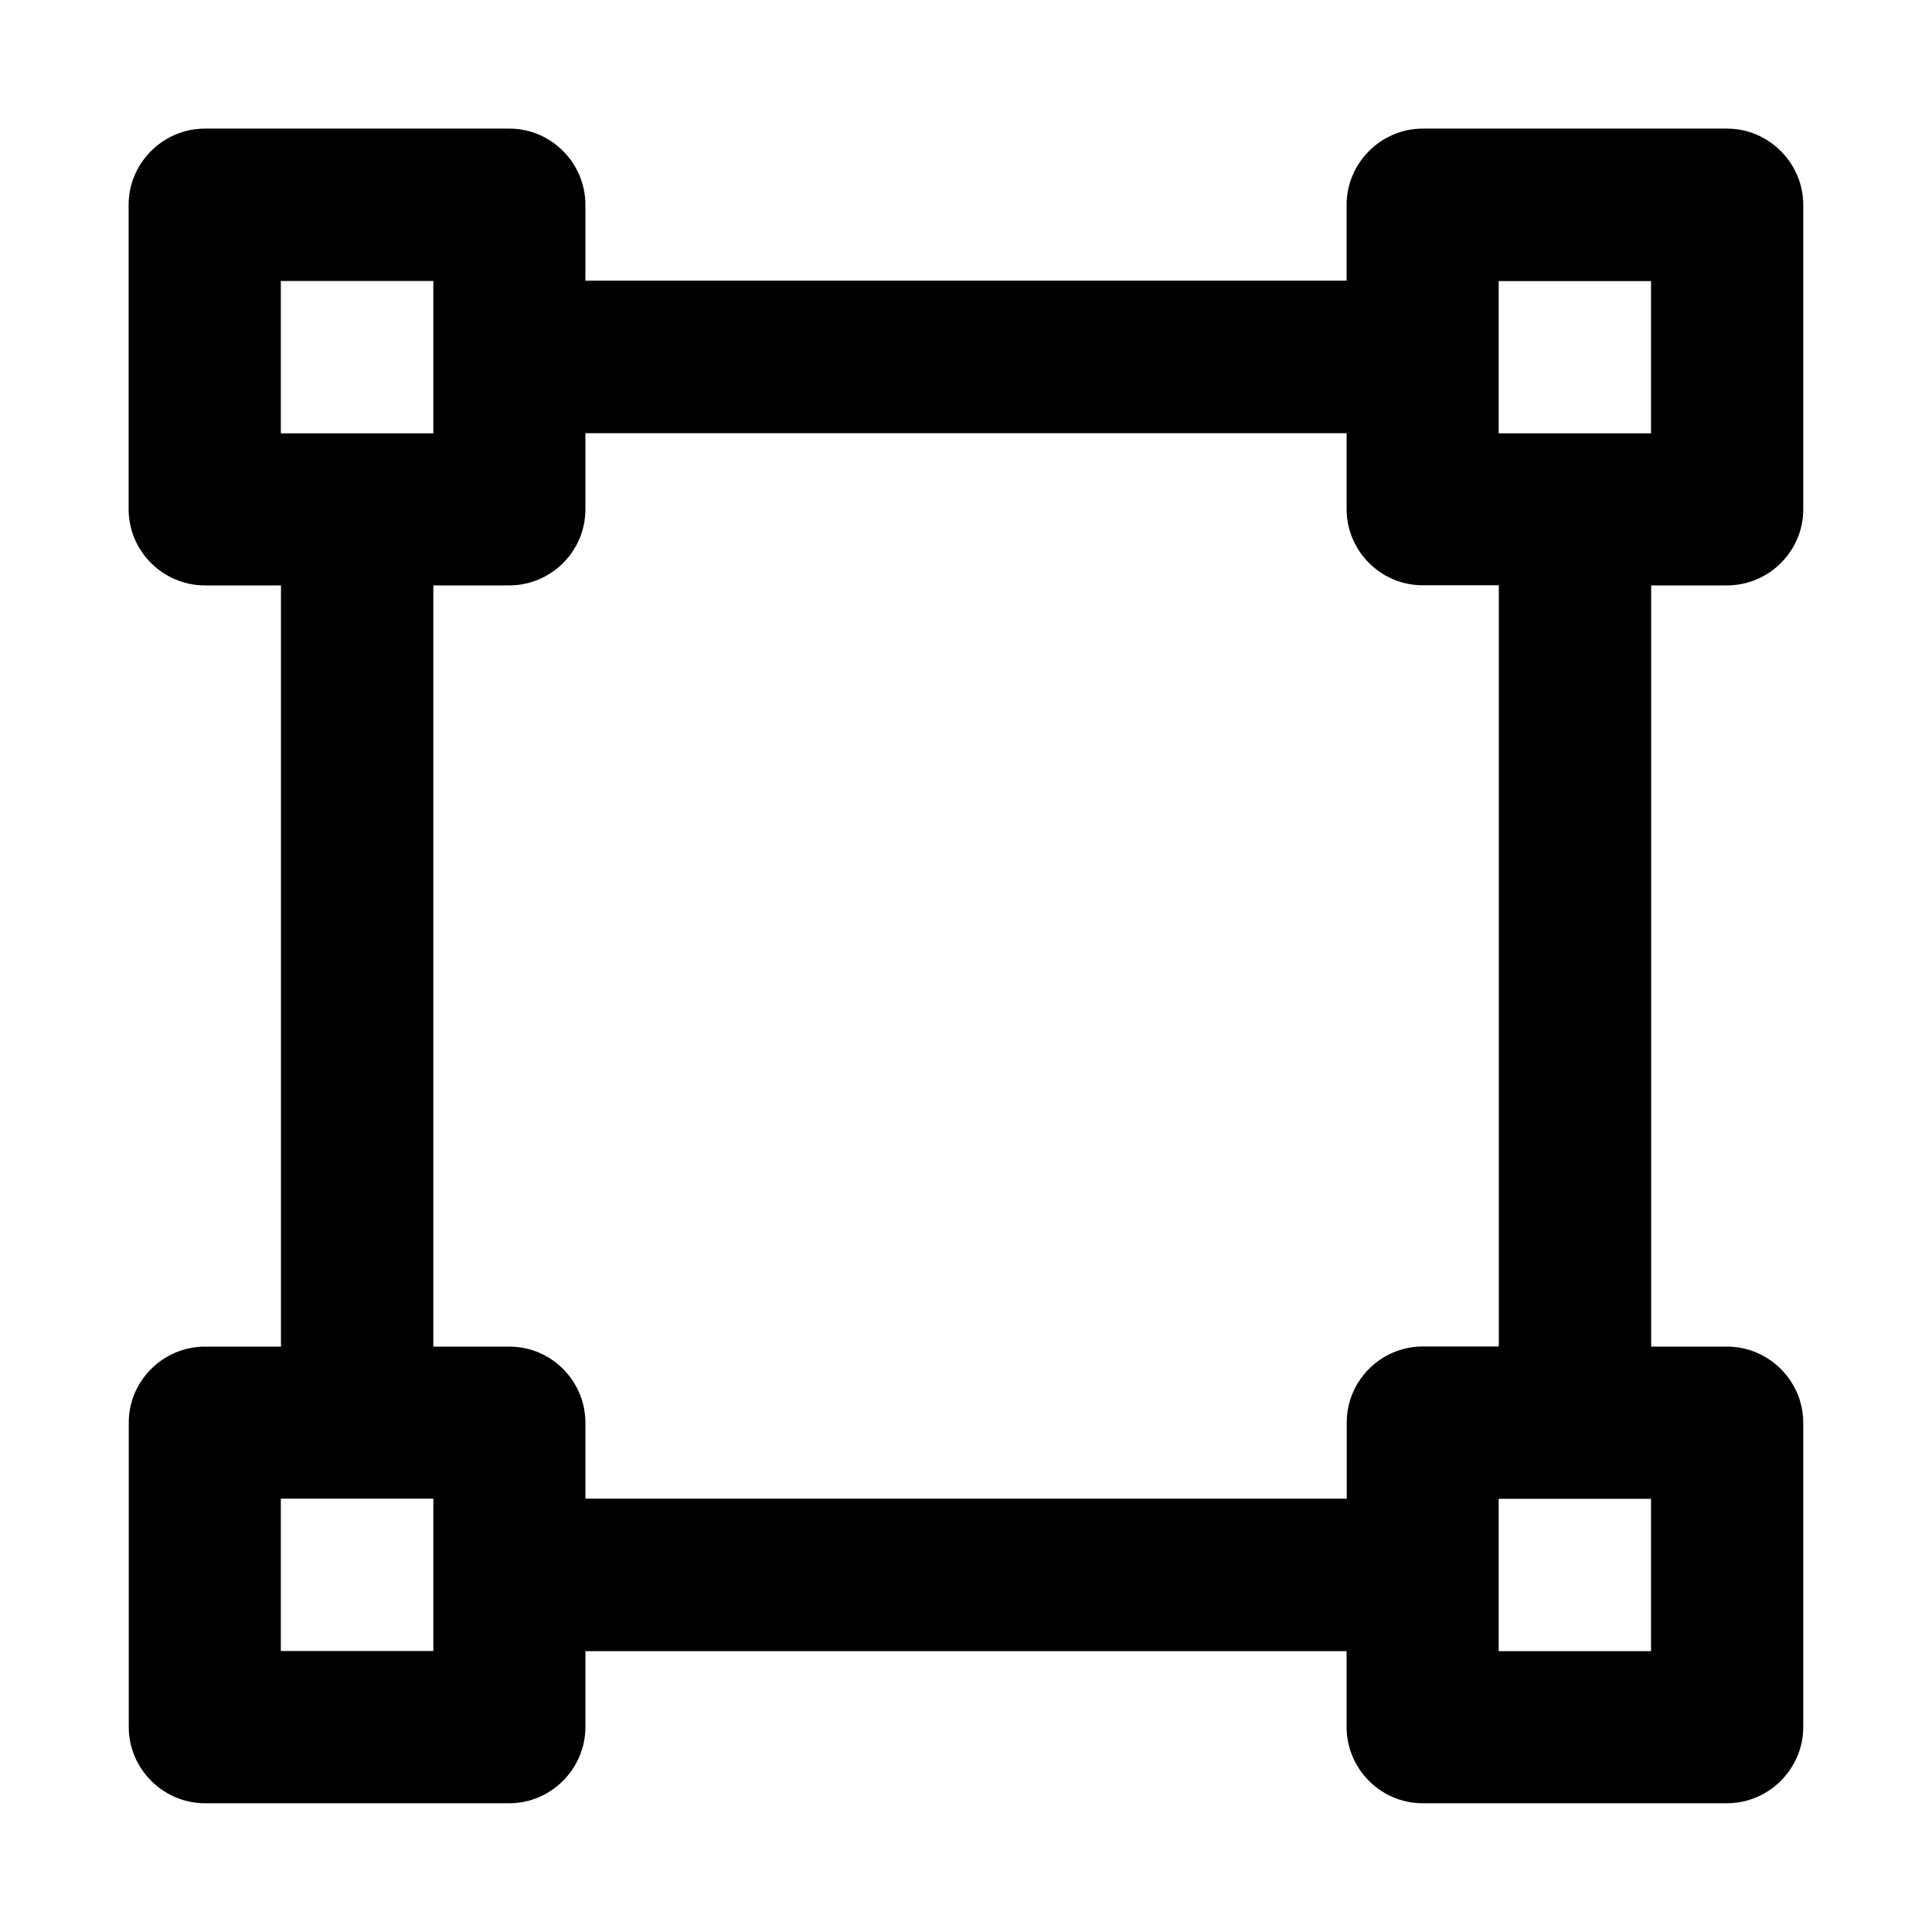
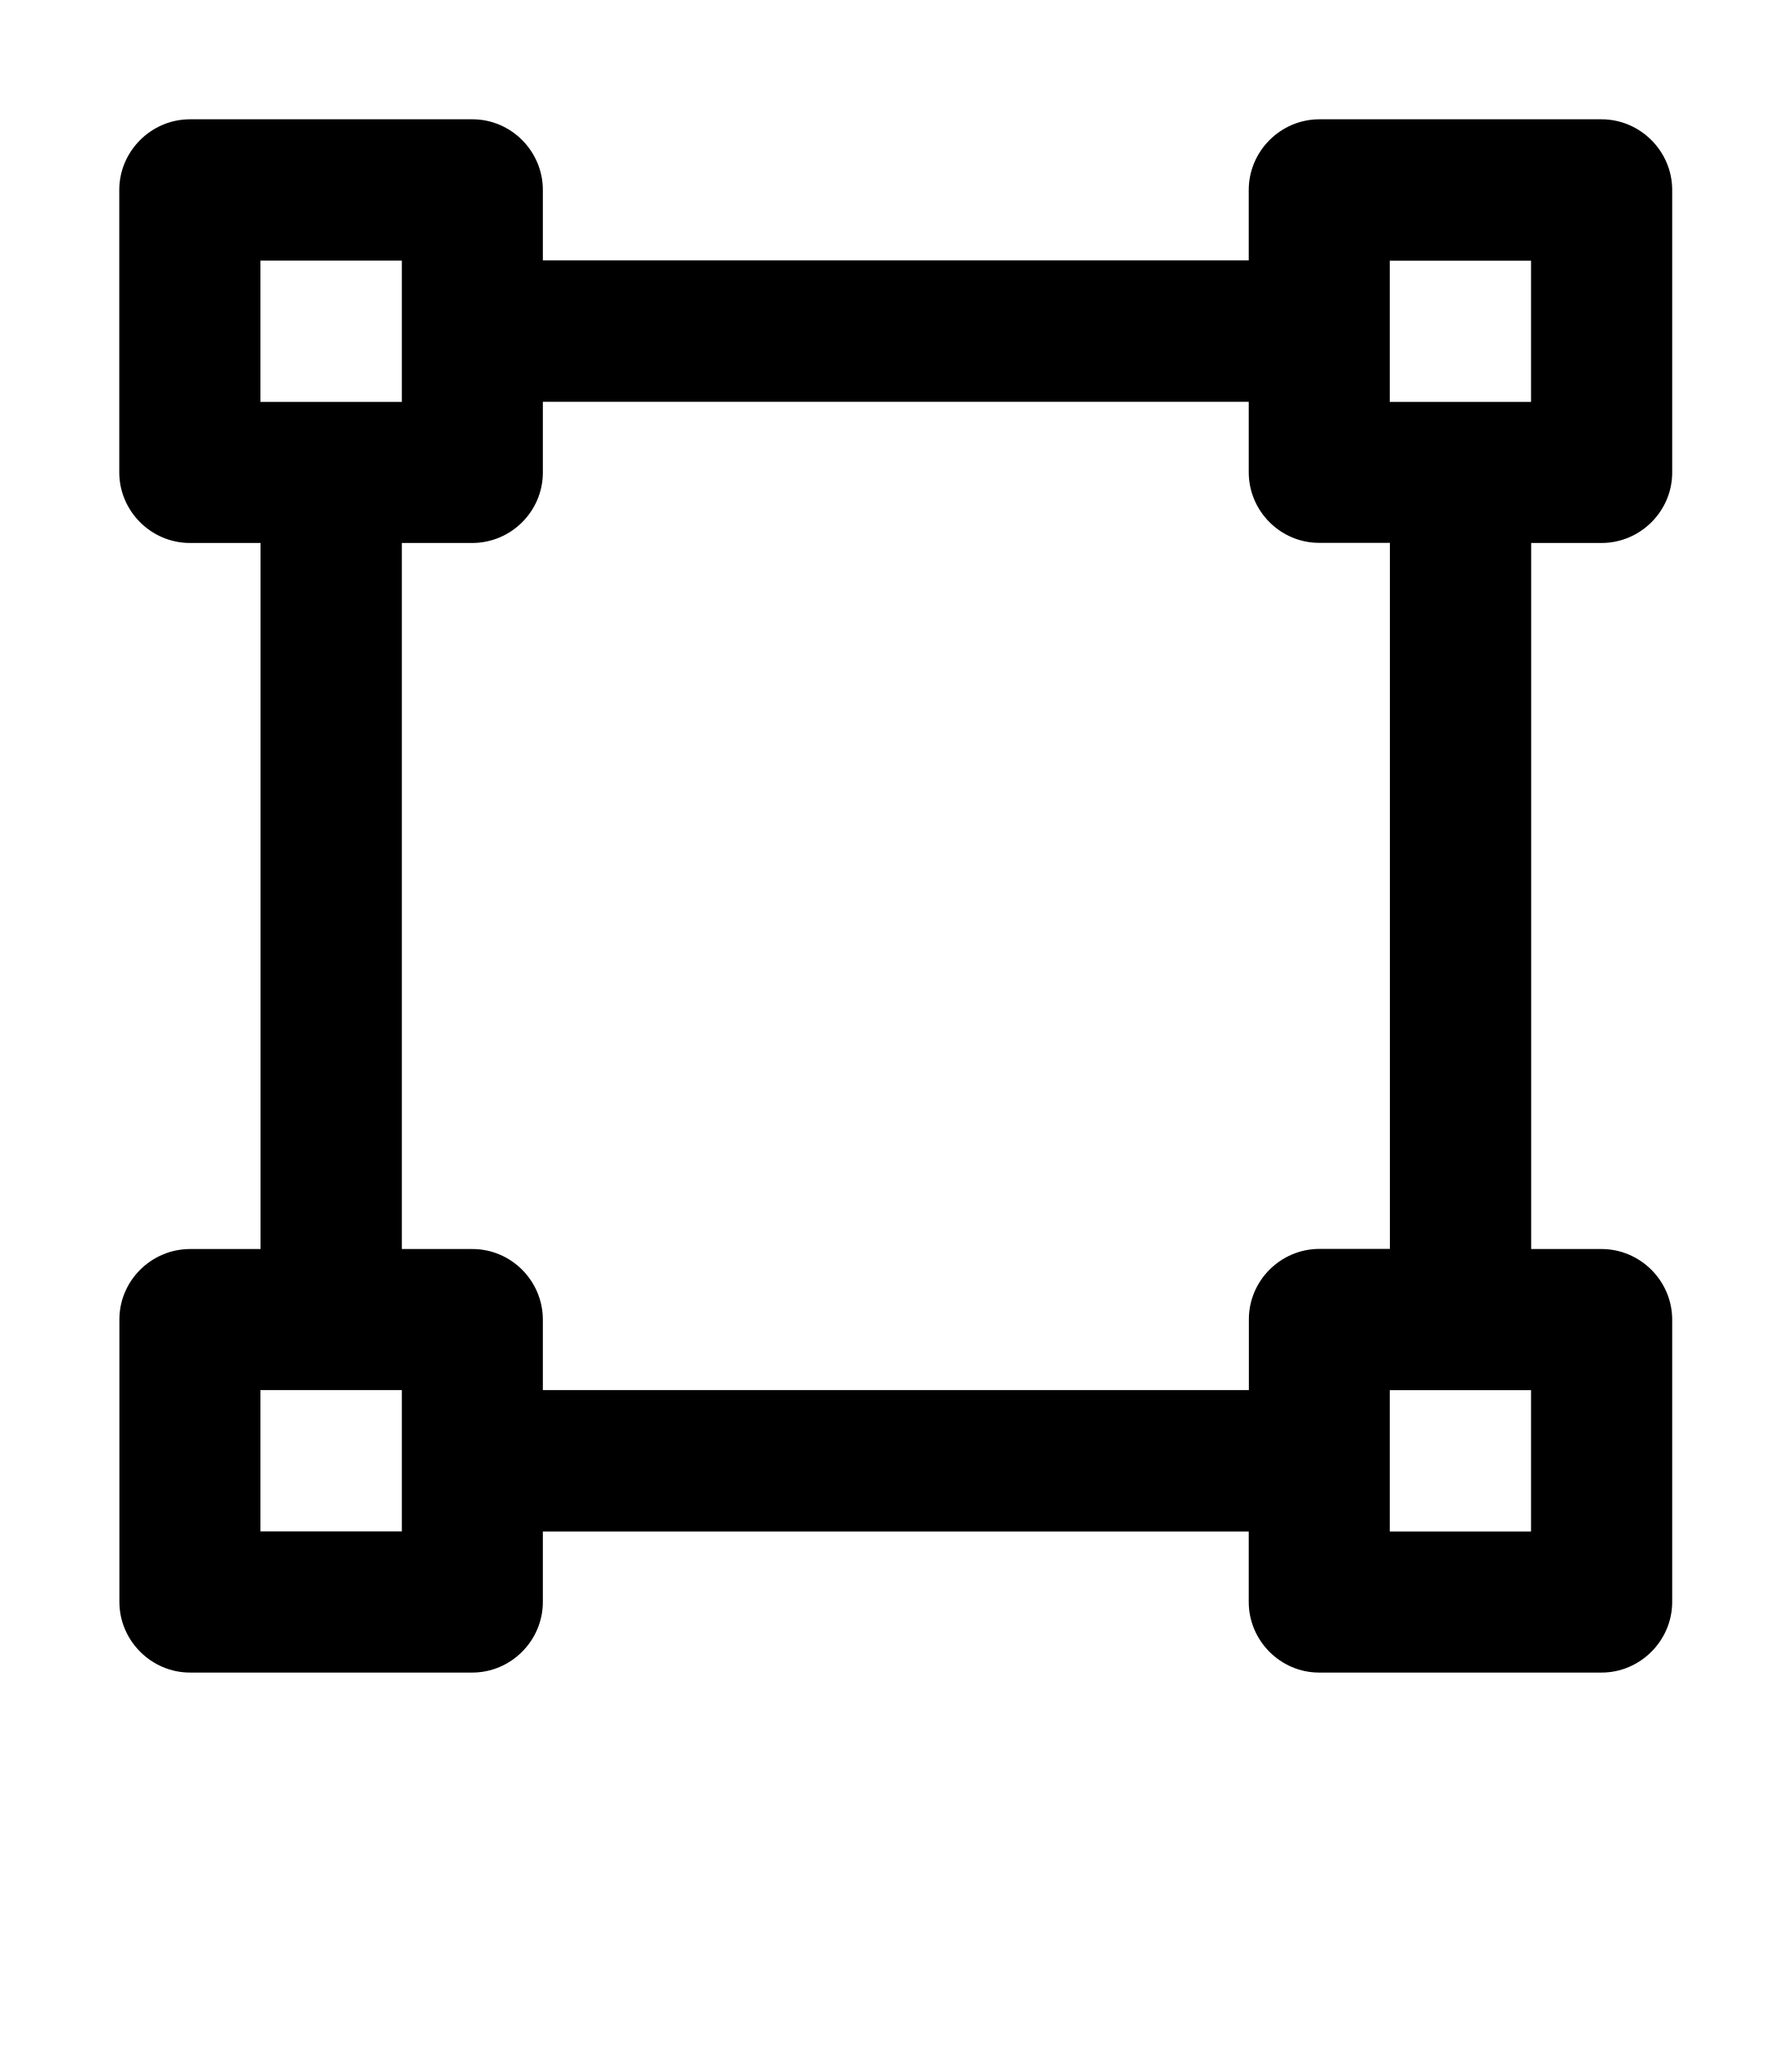
- <svg xmlns="http://www.w3.org/2000/svg" width="100%" height="100%" id="layer-4" viewBox="0 0 14 14">
+ <svg xmlns="http://www.w3.org/2000/svg" width="100%" height="100%" id="layer-4" viewBox="0 0 14 16">
  <path d="M2.036 4.242v5.516h-.55c-.304 0-.553.248-.553.55v2.207c0 .303.25.552.552.552H3.69c.304 0 .552-.25.552-.552v-.55h5.516v.55c0 .303.248.552.55.552h2.207c.303 0 .552-.25.552-.552V10.31c0-.304-.25-.552-.552-.552h-.55V4.242h.55c.303 0 .552-.248.552-.55V1.484c0-.303-.25-.552-.552-.552H10.31c-.304 0-.552.25-.552.552v.55H4.242v-.55c0-.303-.248-.552-.55-.552H1.484c-.303 0-.552.25-.552.552V3.69c0 .304.25.552.552.552h.55zM3.14 9.758V4.242h.55c.304 0 .552-.248.552-.55v-.553h5.516v.55c0 .304.248.552.55.552h.553v5.516h-.55c-.304 0-.552.248-.552.55v.553H4.242v-.55c0-.304-.248-.552-.55-.552h-.553zm7.72 1.103h1.104v1.104H10.86V10.86zm0-8.824h1.104V3.14H10.86V2.035zM2.037 10.86H3.14v1.104H2.035V10.86zm0-8.824H3.14V3.14H2.035V2.035z" stroke="none" fill-rule="evenodd" />
</svg>
